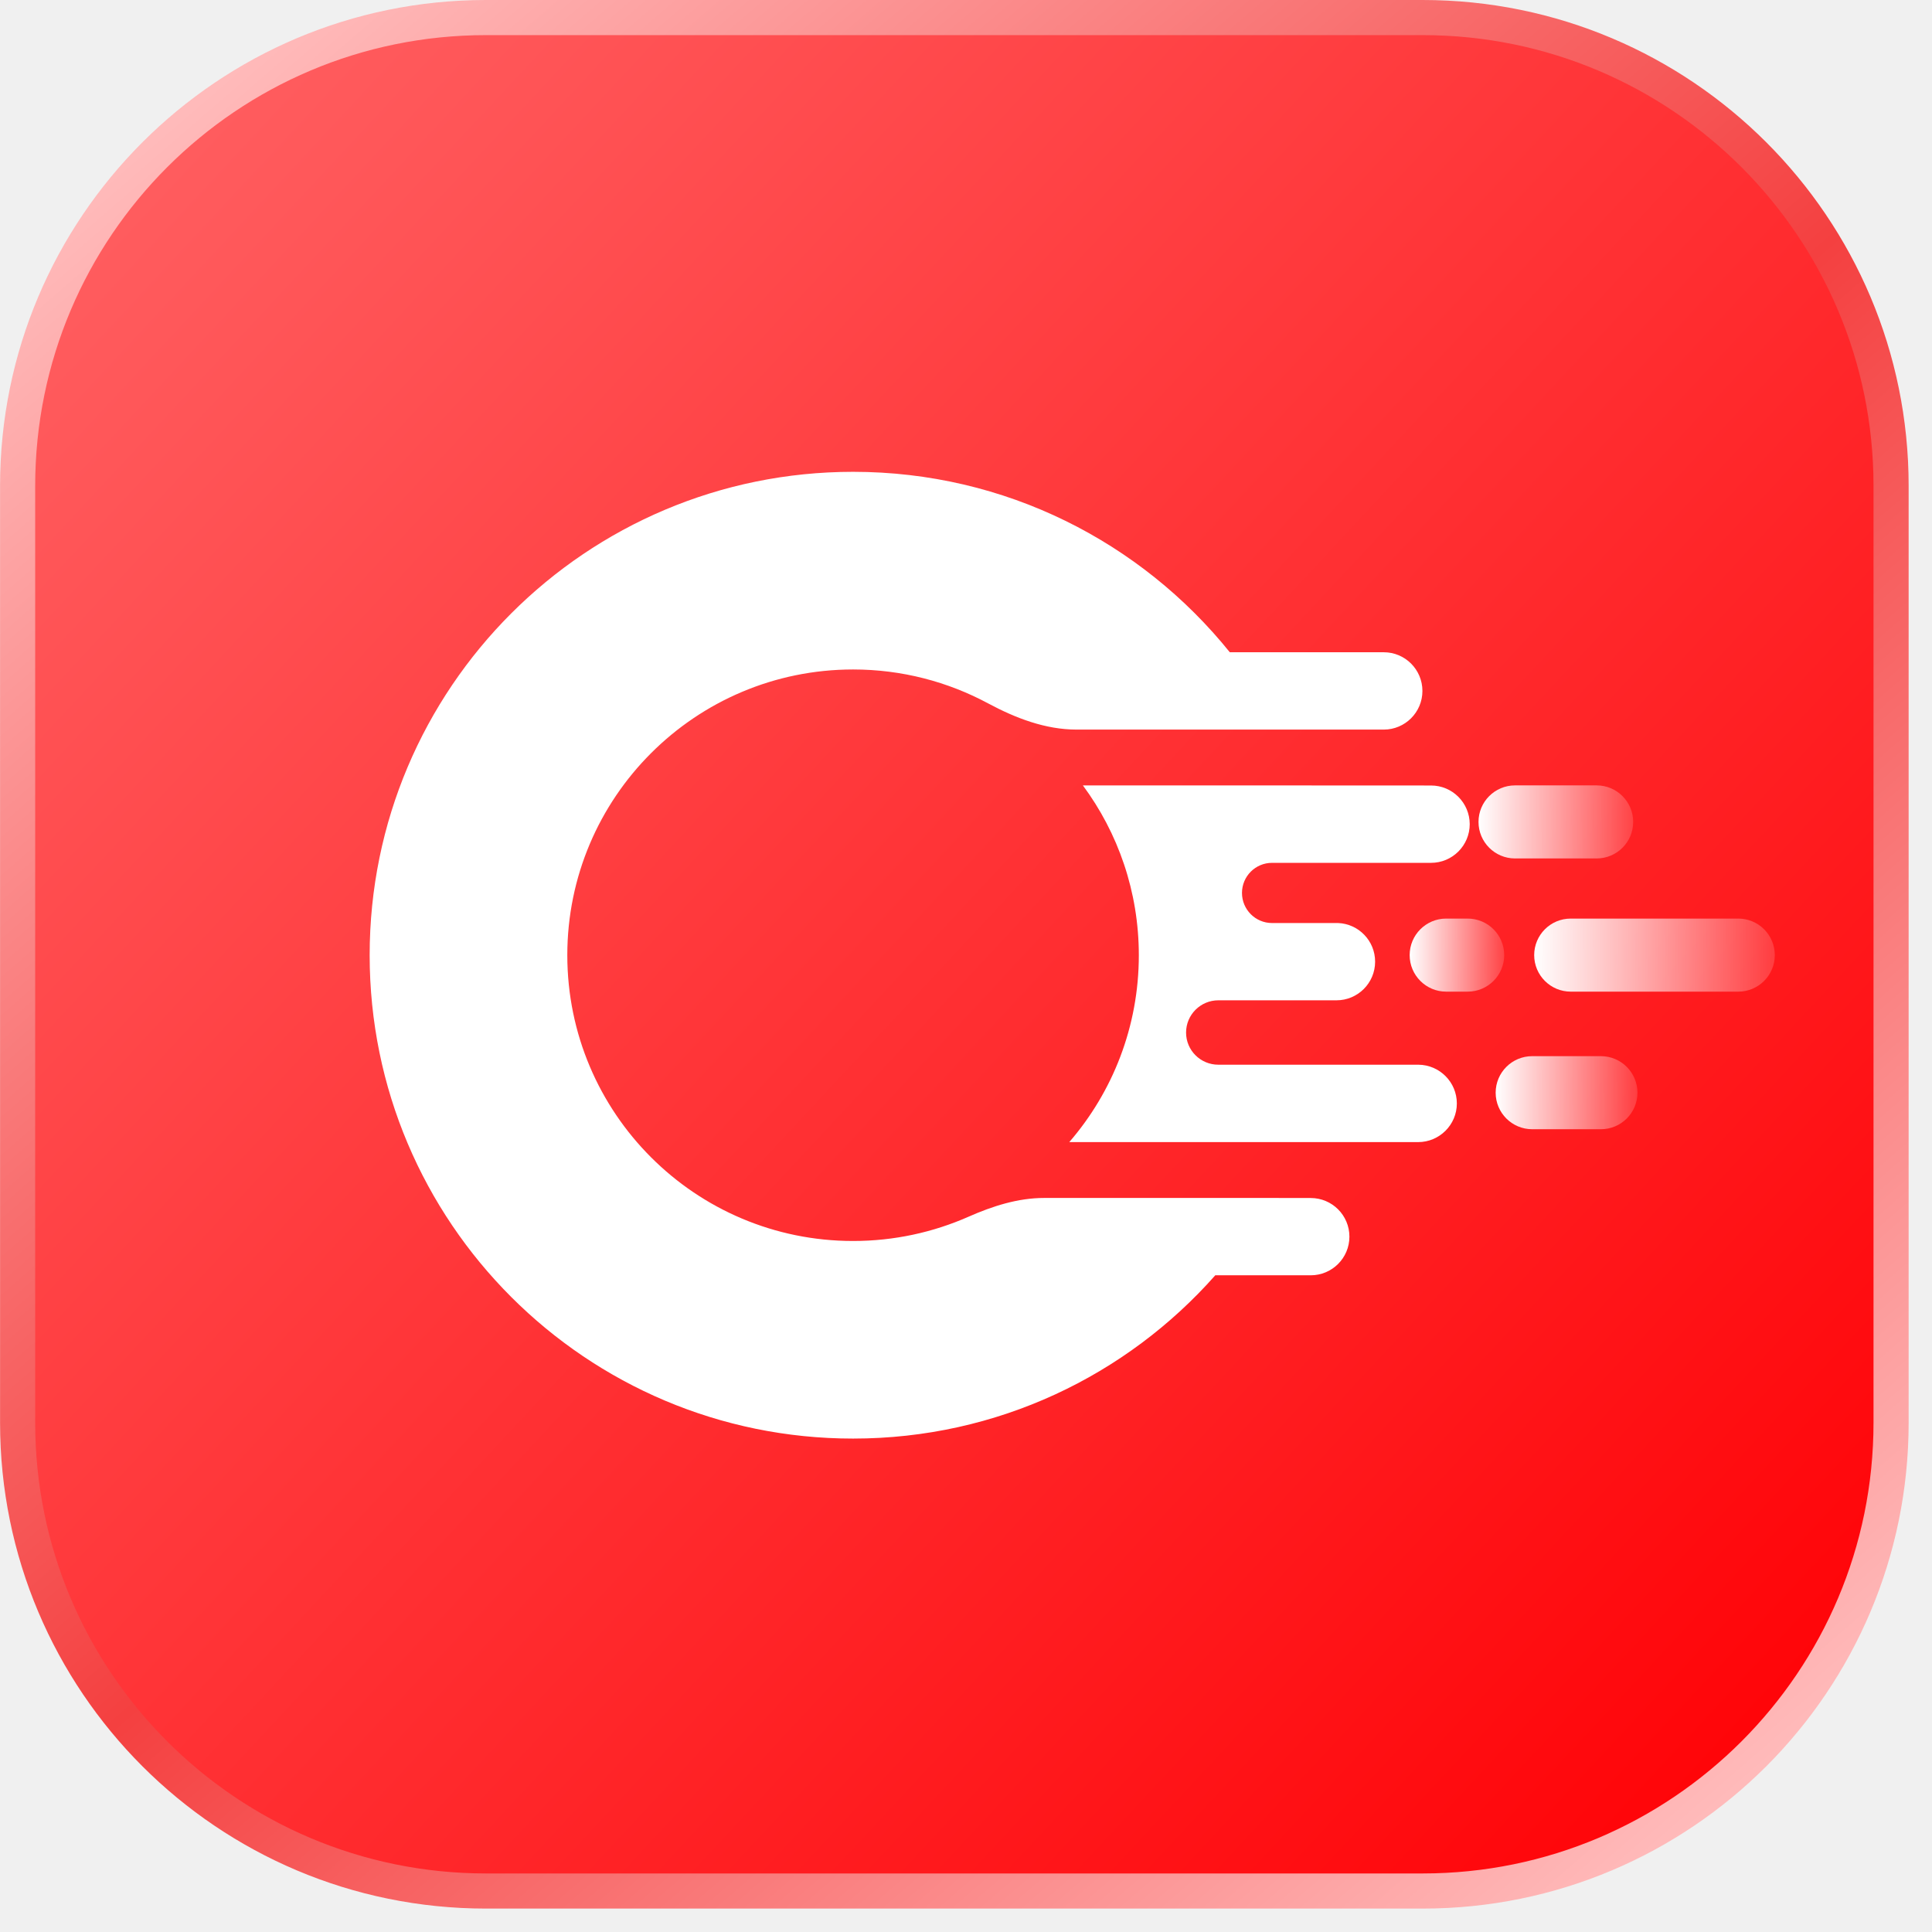
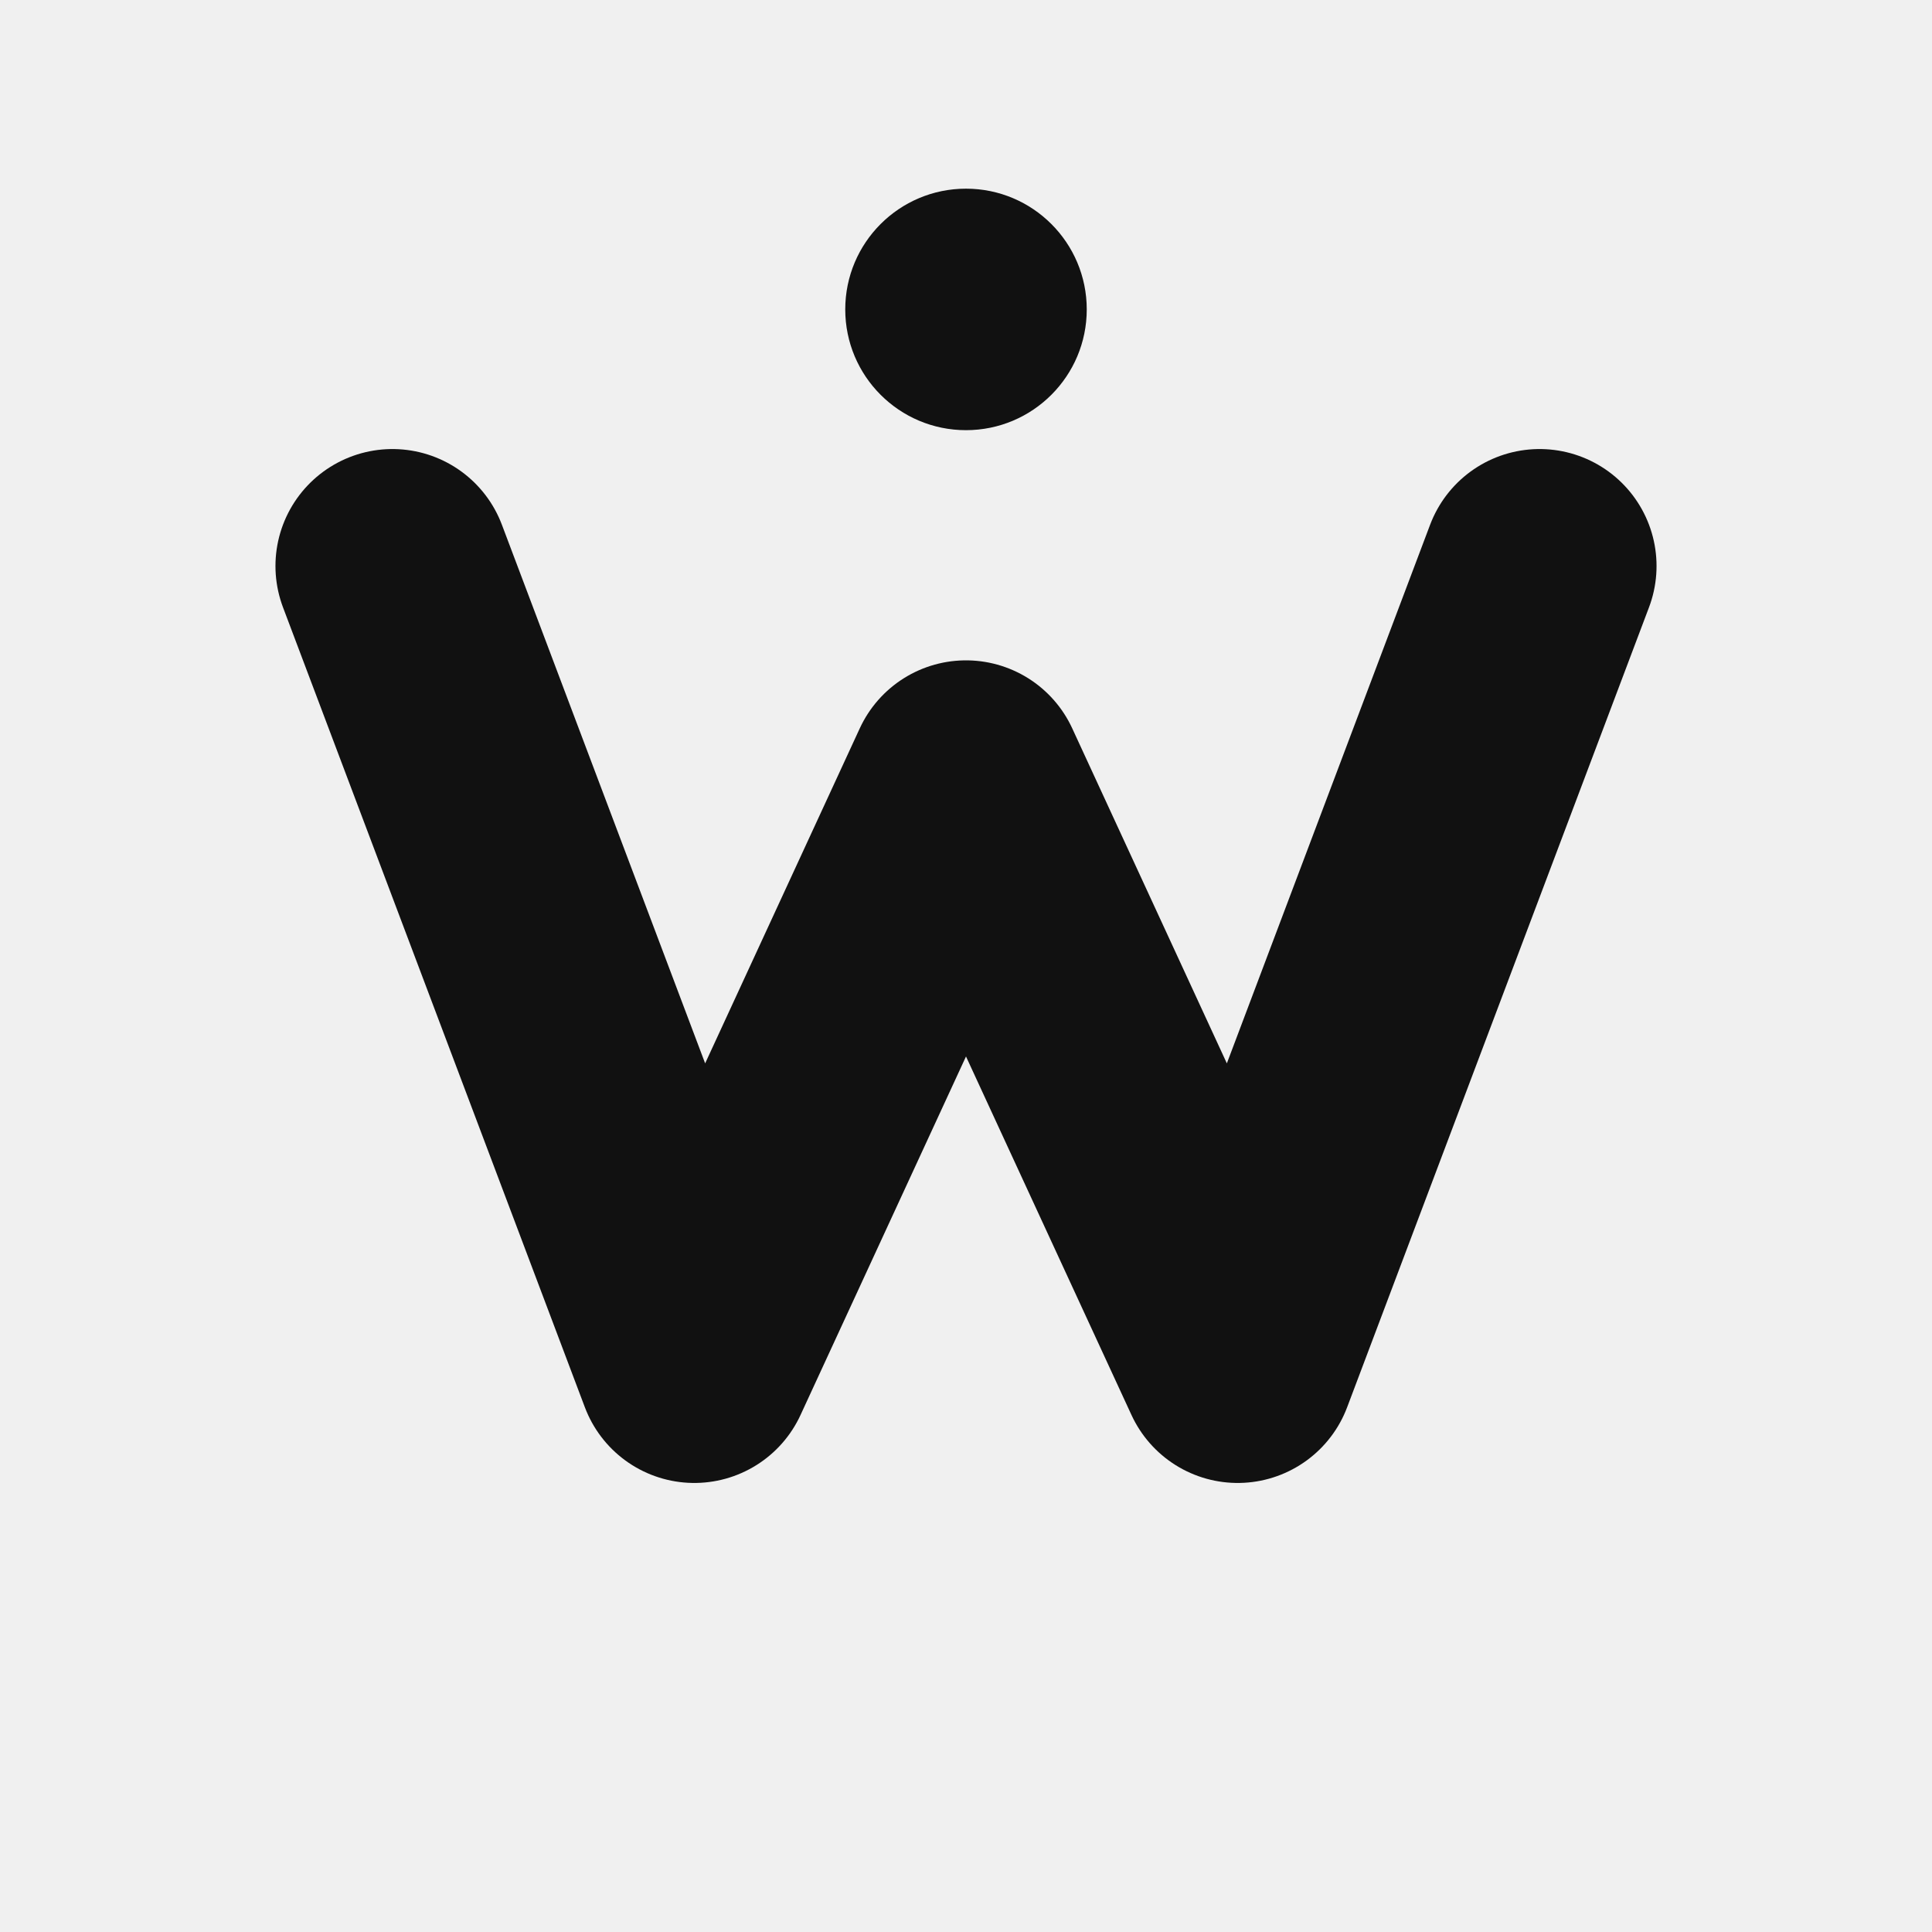
- <svg xmlns="http://www.w3.org/2000/svg" width="33" height="33" viewBox="0 0 33 33" fill="none">
-   <rect x="0.301" y="0.3" width="32" height="32" rx="8" fill="url(#paint0_linear_109_19481)" stroke="url(#paint1_linear_109_19481)" stroke-width="0.6" />
-   <rect x="24.078" y="15.69" width="1.615" height="1.248" rx="0.624" fill="url(#paint2_linear_109_19481)" />
-   <rect x="26.205" y="15.69" width="4.11" height="1.248" rx="0.624" fill="url(#paint3_linear_109_19481)" />
-   <rect x="25.547" y="18.04" width="2.422" height="1.248" rx="0.624" fill="url(#paint4_linear_109_19481)" />
-   <rect x="25.254" y="13.415" width="2.642" height="1.248" rx="0.624" fill="url(#paint5_linear_109_19481)" />
-   <path d="M14.571 8.059C17.172 8.059 19.492 9.261 21.006 11.141H23.636C24 11.141 24.296 11.437 24.296 11.802C24.296 12.166 24 12.462 23.636 12.462H18.39C17.856 12.462 17.347 12.266 16.877 12.014C16.19 11.645 15.405 11.435 14.571 11.435C11.876 11.436 9.69 13.621 9.69 16.316C9.691 19.012 11.876 21.197 14.571 21.197C15.273 21.197 15.939 21.049 16.542 20.783C16.952 20.602 17.386 20.462 17.834 20.462H21.713L22.388 20.463C22.753 20.463 23.049 20.758 23.049 21.123C23.049 21.488 22.753 21.783 22.388 21.783H20.758C19.245 23.494 17.034 24.572 14.571 24.572C10.011 24.572 6.314 20.876 6.314 16.315C6.314 11.755 10.011 8.059 14.571 8.059ZM24.443 13.417C24.808 13.417 25.103 13.713 25.104 14.077C25.104 14.442 24.808 14.738 24.443 14.738H21.727C21.444 14.738 21.214 14.968 21.214 15.252C21.214 15.536 21.444 15.766 21.727 15.766H22.855C23.207 15.78 23.488 16.07 23.488 16.426C23.488 16.79 23.193 17.086 22.828 17.086H20.81C20.506 17.086 20.259 17.333 20.259 17.637C20.259 17.941 20.506 18.186 20.81 18.186H24.227C24.59 18.189 24.884 18.484 24.884 18.848C24.884 19.212 24.587 19.508 24.223 19.508H18.264C19.004 18.652 19.452 17.537 19.452 16.316C19.452 15.23 19.097 14.227 18.497 13.416H22.305L24.443 13.417Z" fill="white" />
-   <defs>
-     <linearGradient id="paint0_linear_109_19481" x1="30.801" y1="29.8" x2="1.801" y2="2.8" gradientUnits="userSpaceOnUse">
-       <stop stop-color="#FF0307" />
-       <stop offset="1" stop-color="#FF5E60" />
-     </linearGradient>
-     <linearGradient id="paint1_linear_109_19481" x1="3.301" y1="1.8" x2="28.801" y2="31.3" gradientUnits="userSpaceOnUse">
-       <stop stop-color="#FFBABA" />
-       <stop offset="0.514" stop-color="#F44040" />
-       <stop offset="1" stop-color="#FFBABA" />
-     </linearGradient>
-     <linearGradient id="paint2_linear_109_19481" x1="25.989" y1="16.306" x2="24.078" y2="16.309" gradientUnits="userSpaceOnUse">
-       <stop stop-color="white" stop-opacity="0" />
-       <stop offset="1" stop-color="white" />
-     </linearGradient>
-     <linearGradient id="paint3_linear_109_19481" x1="31.07" y1="16.306" x2="26.205" y2="16.326" gradientUnits="userSpaceOnUse">
-       <stop stop-color="white" stop-opacity="0" />
-       <stop offset="1" stop-color="white" />
-     </linearGradient>
-     <linearGradient id="paint4_linear_109_19481" x1="28.414" y1="18.656" x2="25.547" y2="18.663" gradientUnits="userSpaceOnUse">
-       <stop stop-color="white" stop-opacity="0" />
-       <stop offset="1" stop-color="white" />
-     </linearGradient>
-     <linearGradient id="paint5_linear_109_19481" x1="28.381" y1="14.031" x2="25.254" y2="14.039" gradientUnits="userSpaceOnUse">
-       <stop stop-color="white" stop-opacity="0" />
-       <stop offset="1" stop-color="white" />
-     </linearGradient>
-   </defs>
+ <svg xmlns="http://www.w3.org/2000/svg" width="512" height="512" viewBox="0 0 512 512" fill="none">
+   <circle cx="256" cy="82" r="32" fill="#111111" />
+   <path d="M104 150 L184 362 L256 206 L328 362 L408 150" stroke="#111111" stroke-width="62" stroke-linecap="round" stroke-linejoin="round" />
</svg>
